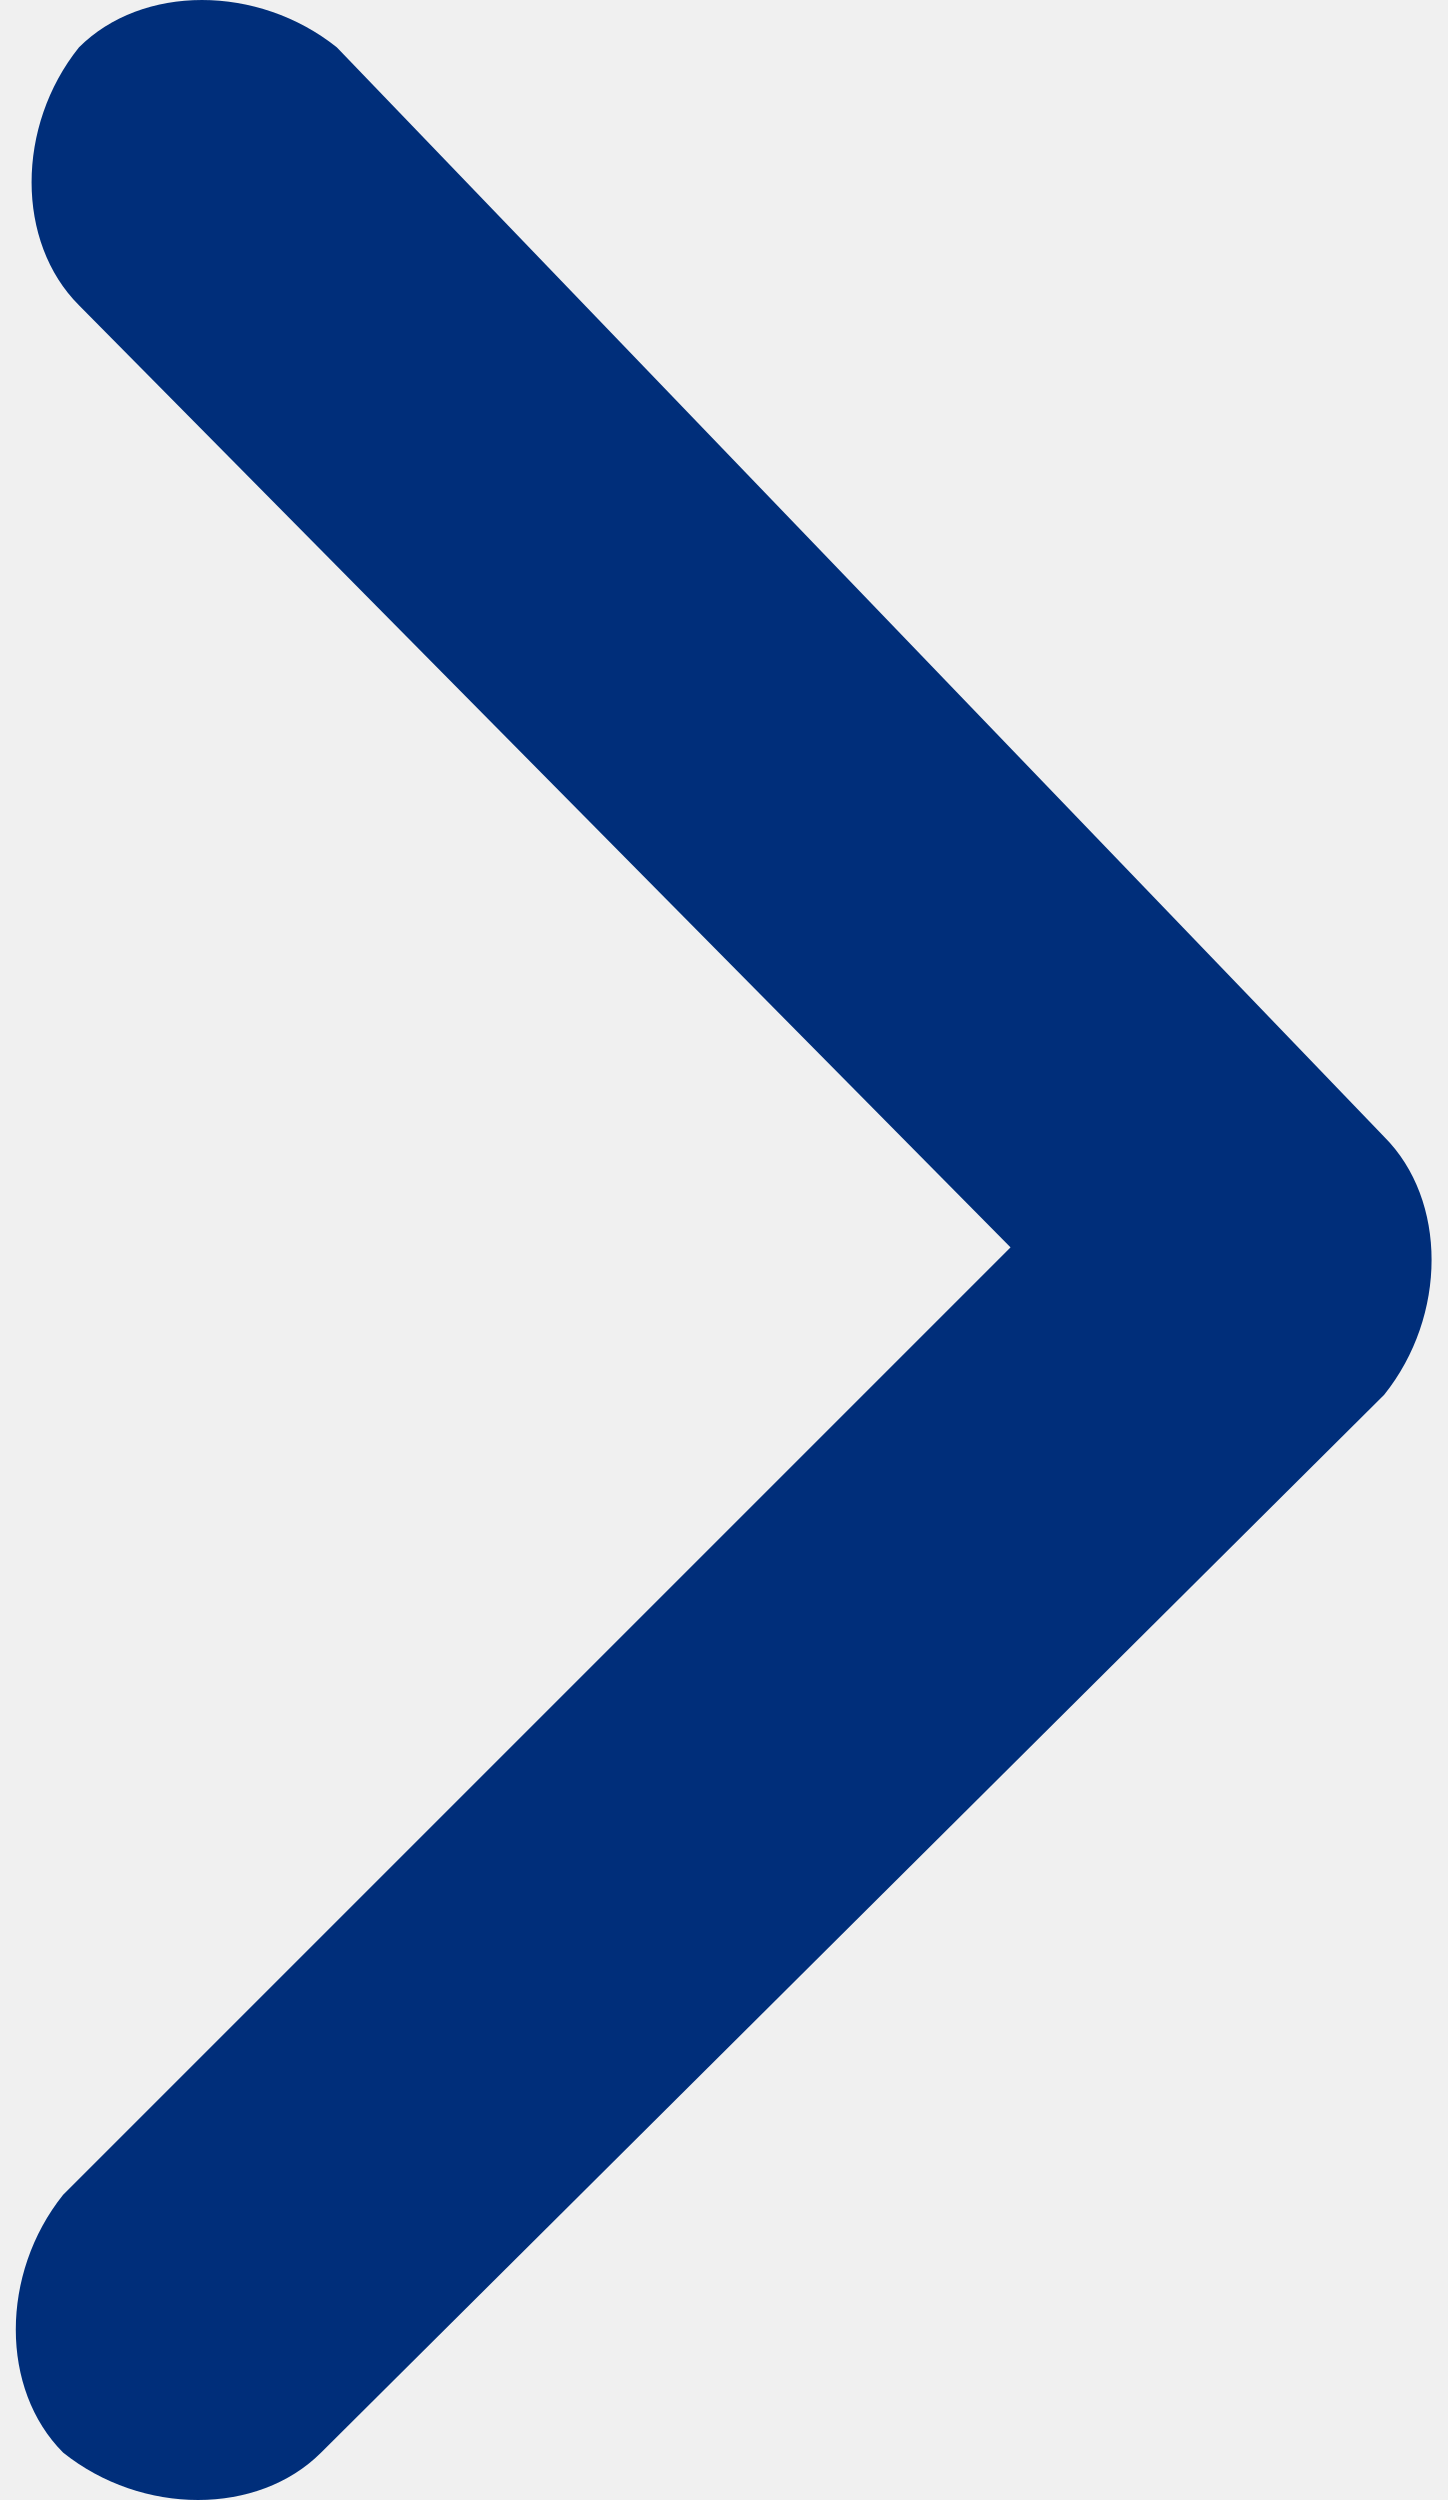
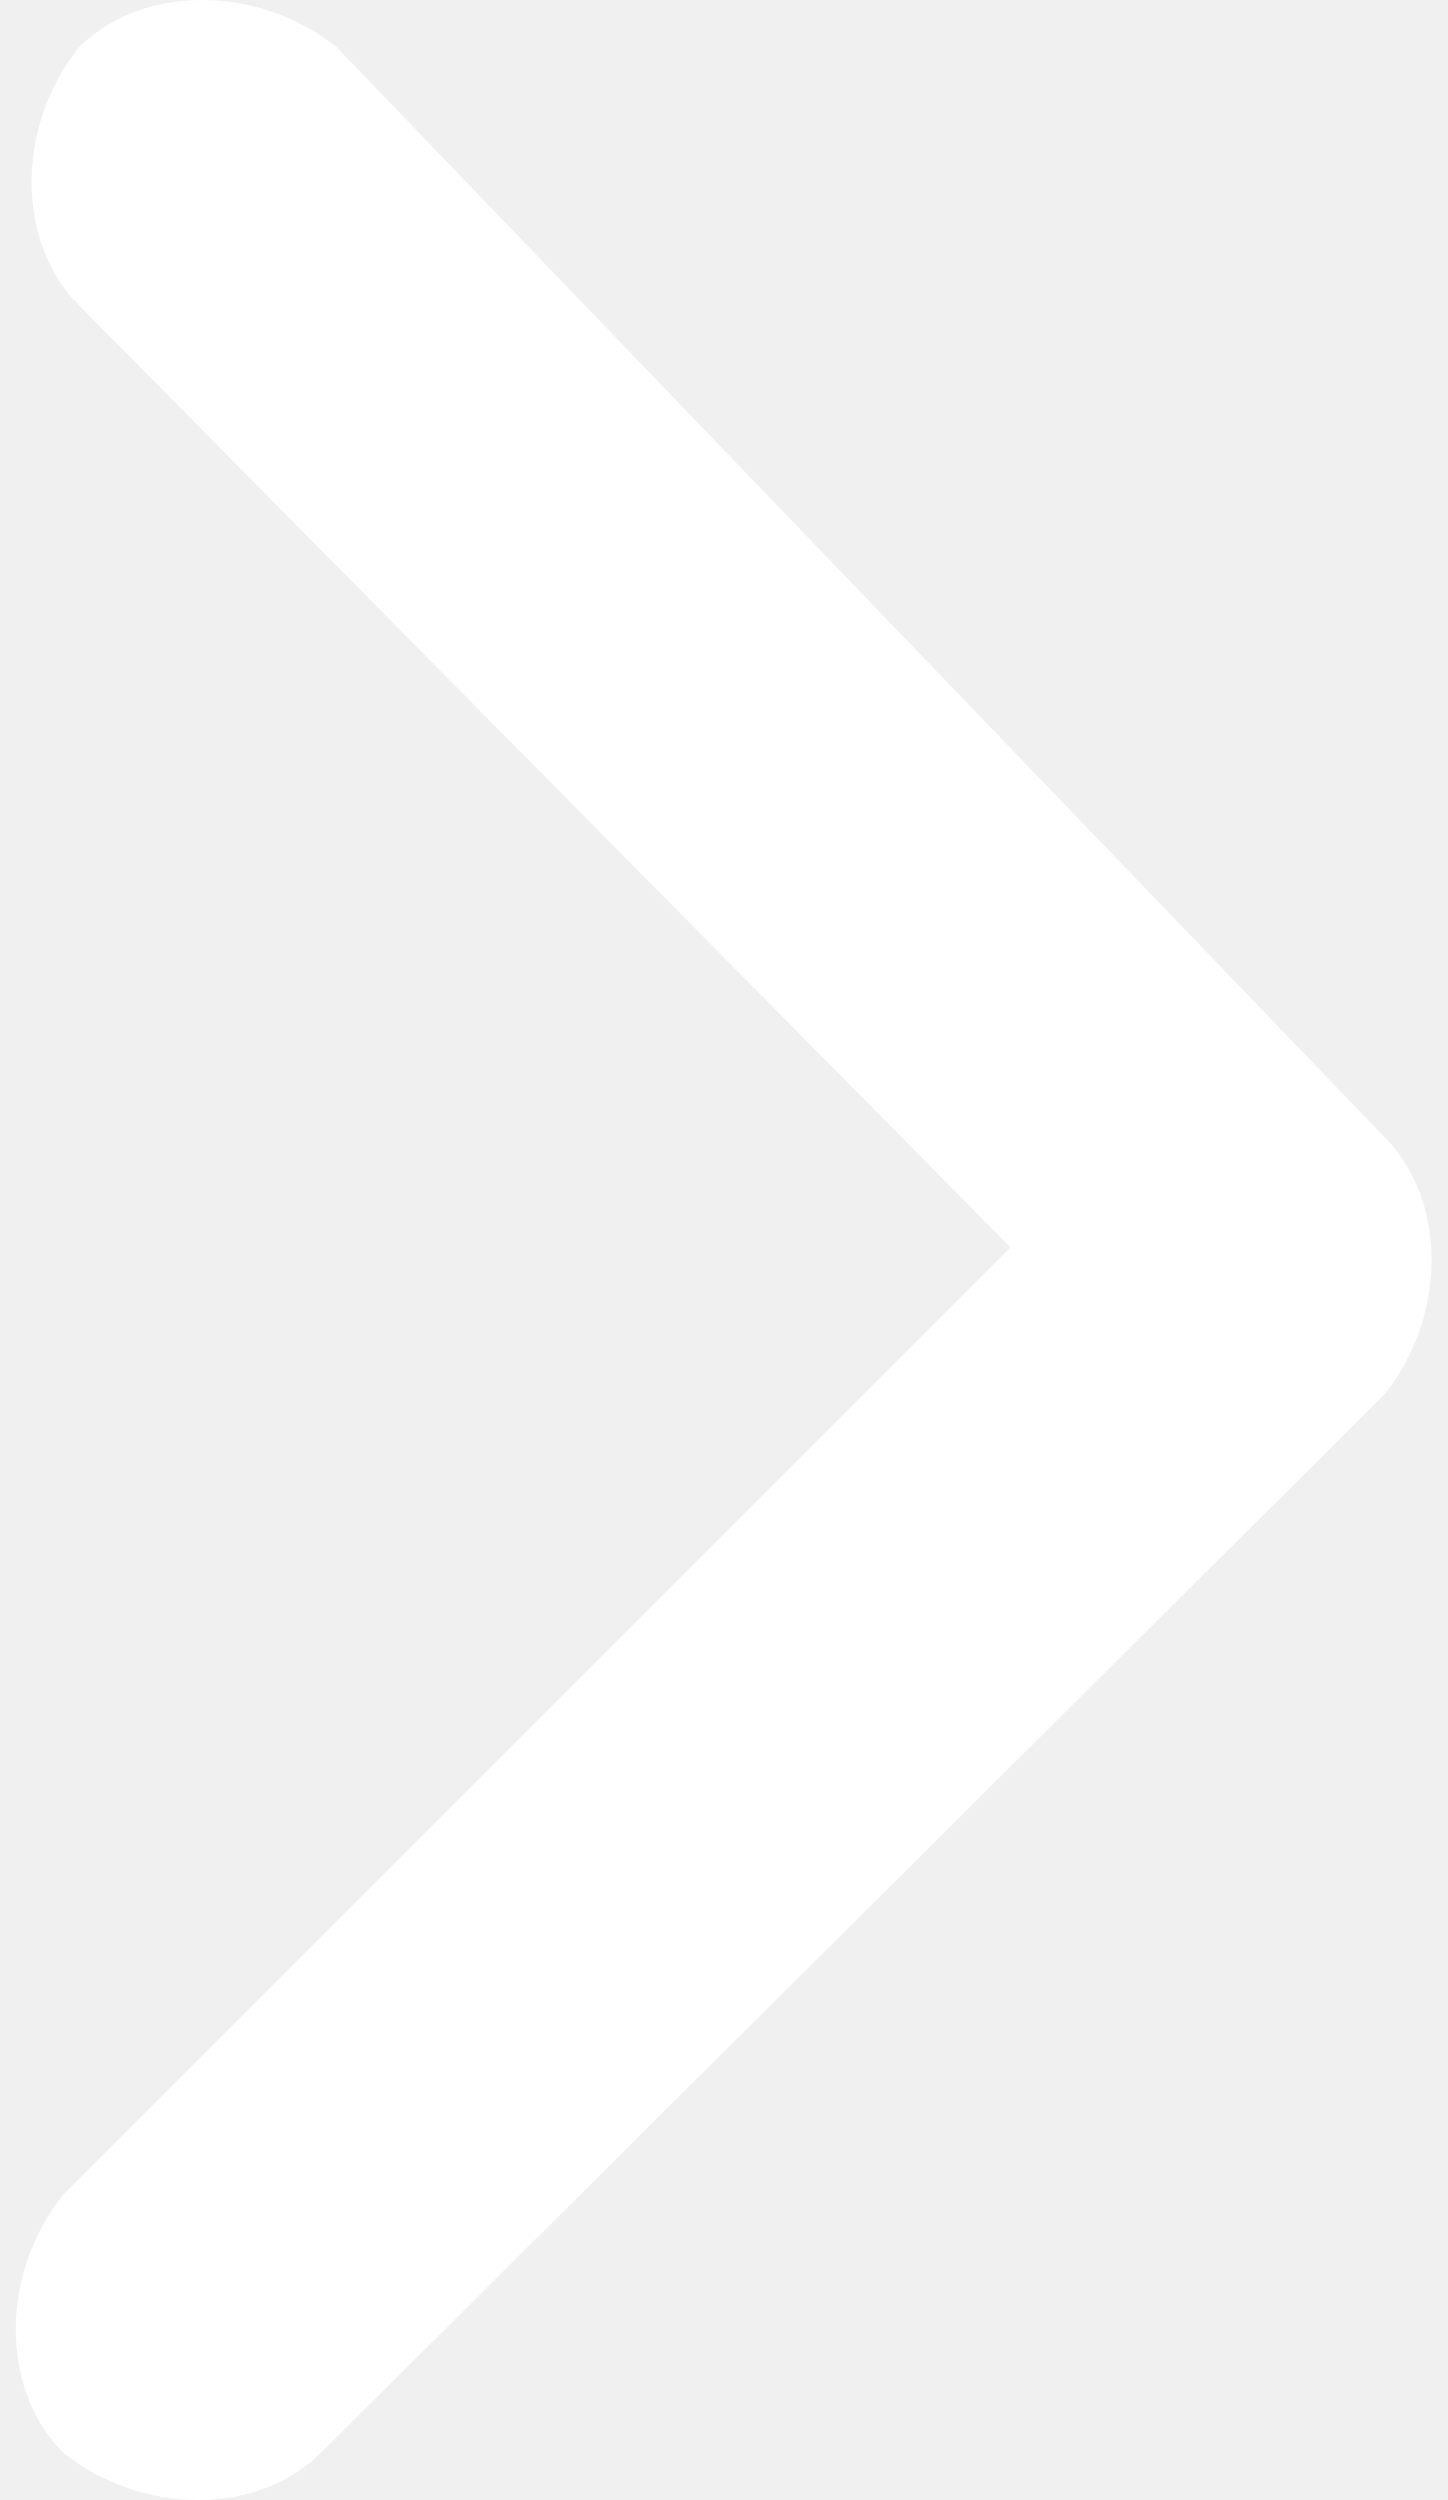
- <svg xmlns="http://www.w3.org/2000/svg" id="Calque_1" data-name="Calque 1" version="1.1" viewBox="0 0 27.5 47.5">
-   <defs>
-     <style>
-       .cls-1 {
-         fill: #002e7a;
-         stroke-width: 0px;
-       }
-     </style>
-   </defs>
-   <path class="cls-1" d="M26.3,21.6c1.2,1.2,1.2,3.4,0,4.9L6.1,46.6c-1.2,1.2-3.4,1.2-4.9,0C0,45.4,0,43.2,1.2,41.7l18-18L1.5,5.8C.3,4.6.3,2.4,1.5.9,2.7-.3,4.9-.3,6.4.9l19.9,20.7h0Z" />
+ <svg xmlns="http://www.w3.org/2000/svg" version="1.1" id="Calque_1" x="0px" y="0px" viewBox="0 0 27.5 47.5" style="enable-background:new 0 0 27.5 47.5;" xml:space="preserve">
+   <style type="text/css">
+ 	.st0{fill:#FFFFFF;}
+ </style>
+   <path class="st0" d="M26.3,21.6c1.2,1.2,1.2,3.4,0,4.9L6.1,46.6c-1.2,1.2-3.4,1.2-4.9,0c-1.2-1.2-1.2-3.4,0-4.9l18-18L1.5,5.8  c-1.2-1.2-1.2-3.4,0-4.9c1.2-1.2,3.4-1.2,4.9,0L26.3,21.6L26.3,21.6z" />
</svg>
